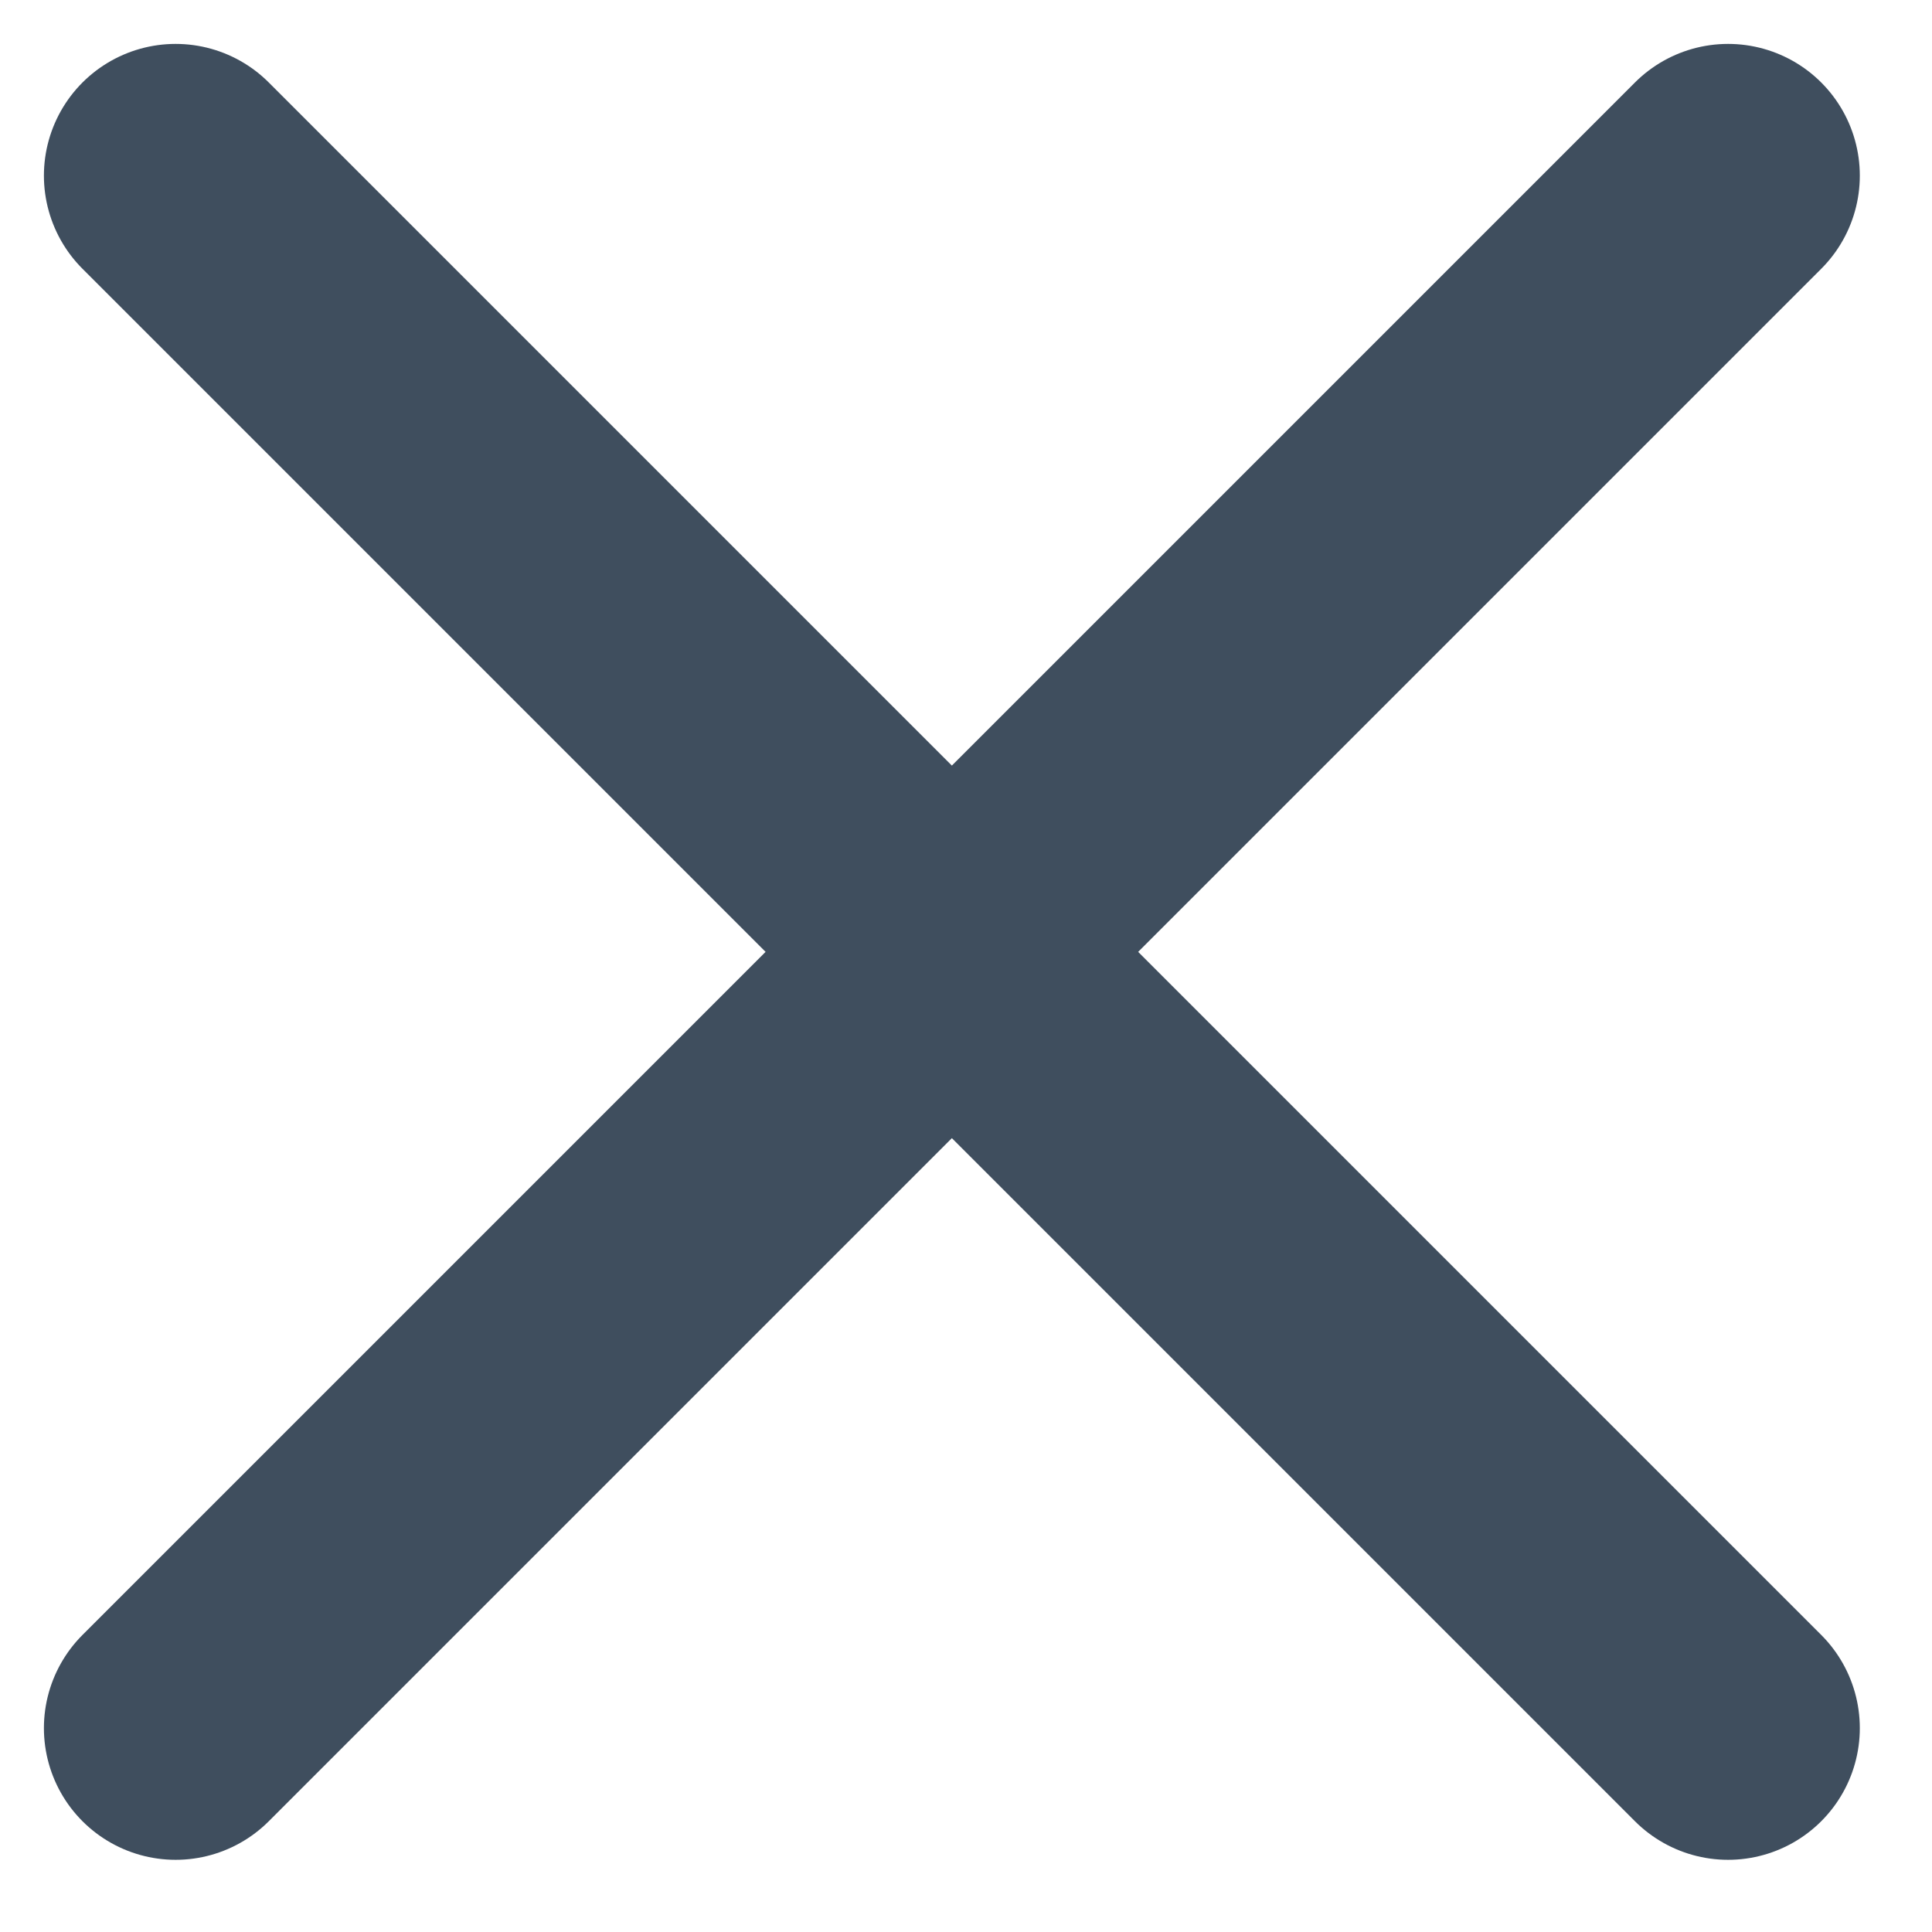
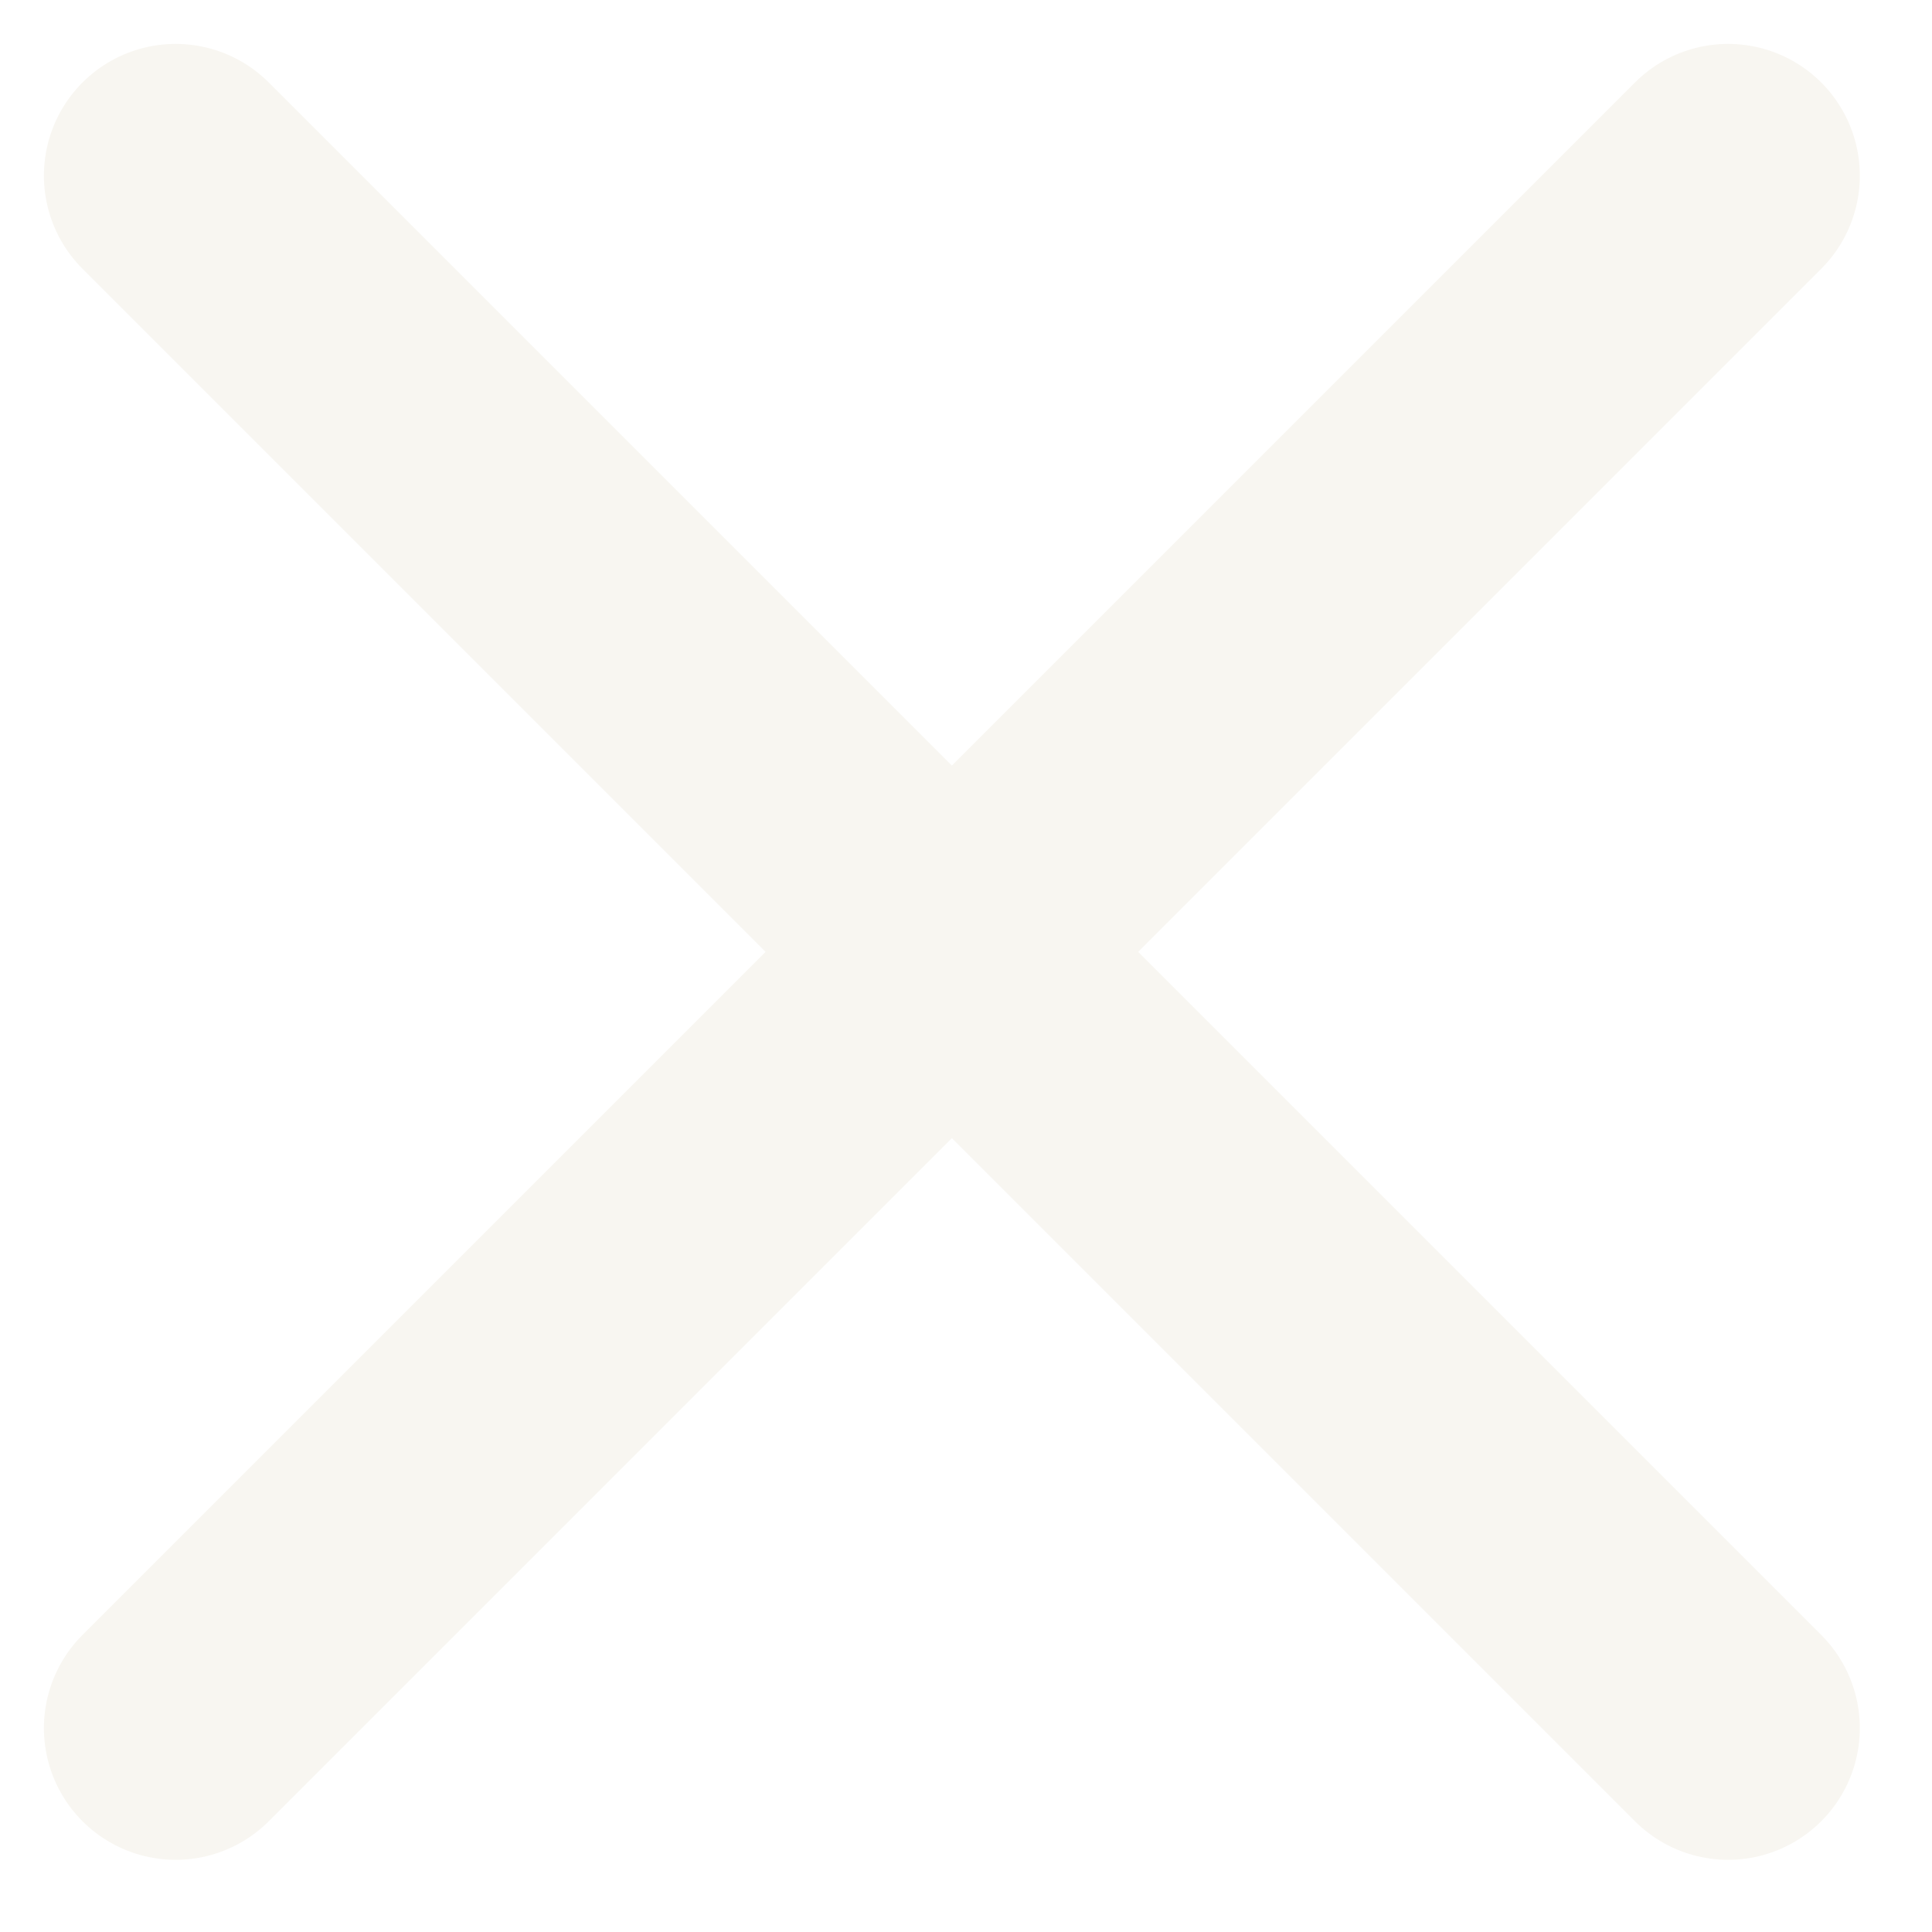
<svg xmlns="http://www.w3.org/2000/svg" width="22" height="22" viewBox="0 0 22 22" fill="none">
-   <path d="M2 19.678L19.678 2" stroke="#3F4E5E" stroke-width="3" stroke-linecap="round" stroke-linejoin="round" />
-   <path d="M2 2L19.678 19.678" stroke="#3F4E5E" stroke-width="3" stroke-linecap="round" stroke-linejoin="round" />
+   <path d="M2 19.678L19.678 2" stroke="#F8F6F1" stroke-width="3" stroke-linecap="round" stroke-linejoin="round" />
+   <path d="M2 2L19.678 19.678" stroke="#F8F6F1" stroke-width="3" stroke-linecap="round" stroke-linejoin="round" />
</svg>
